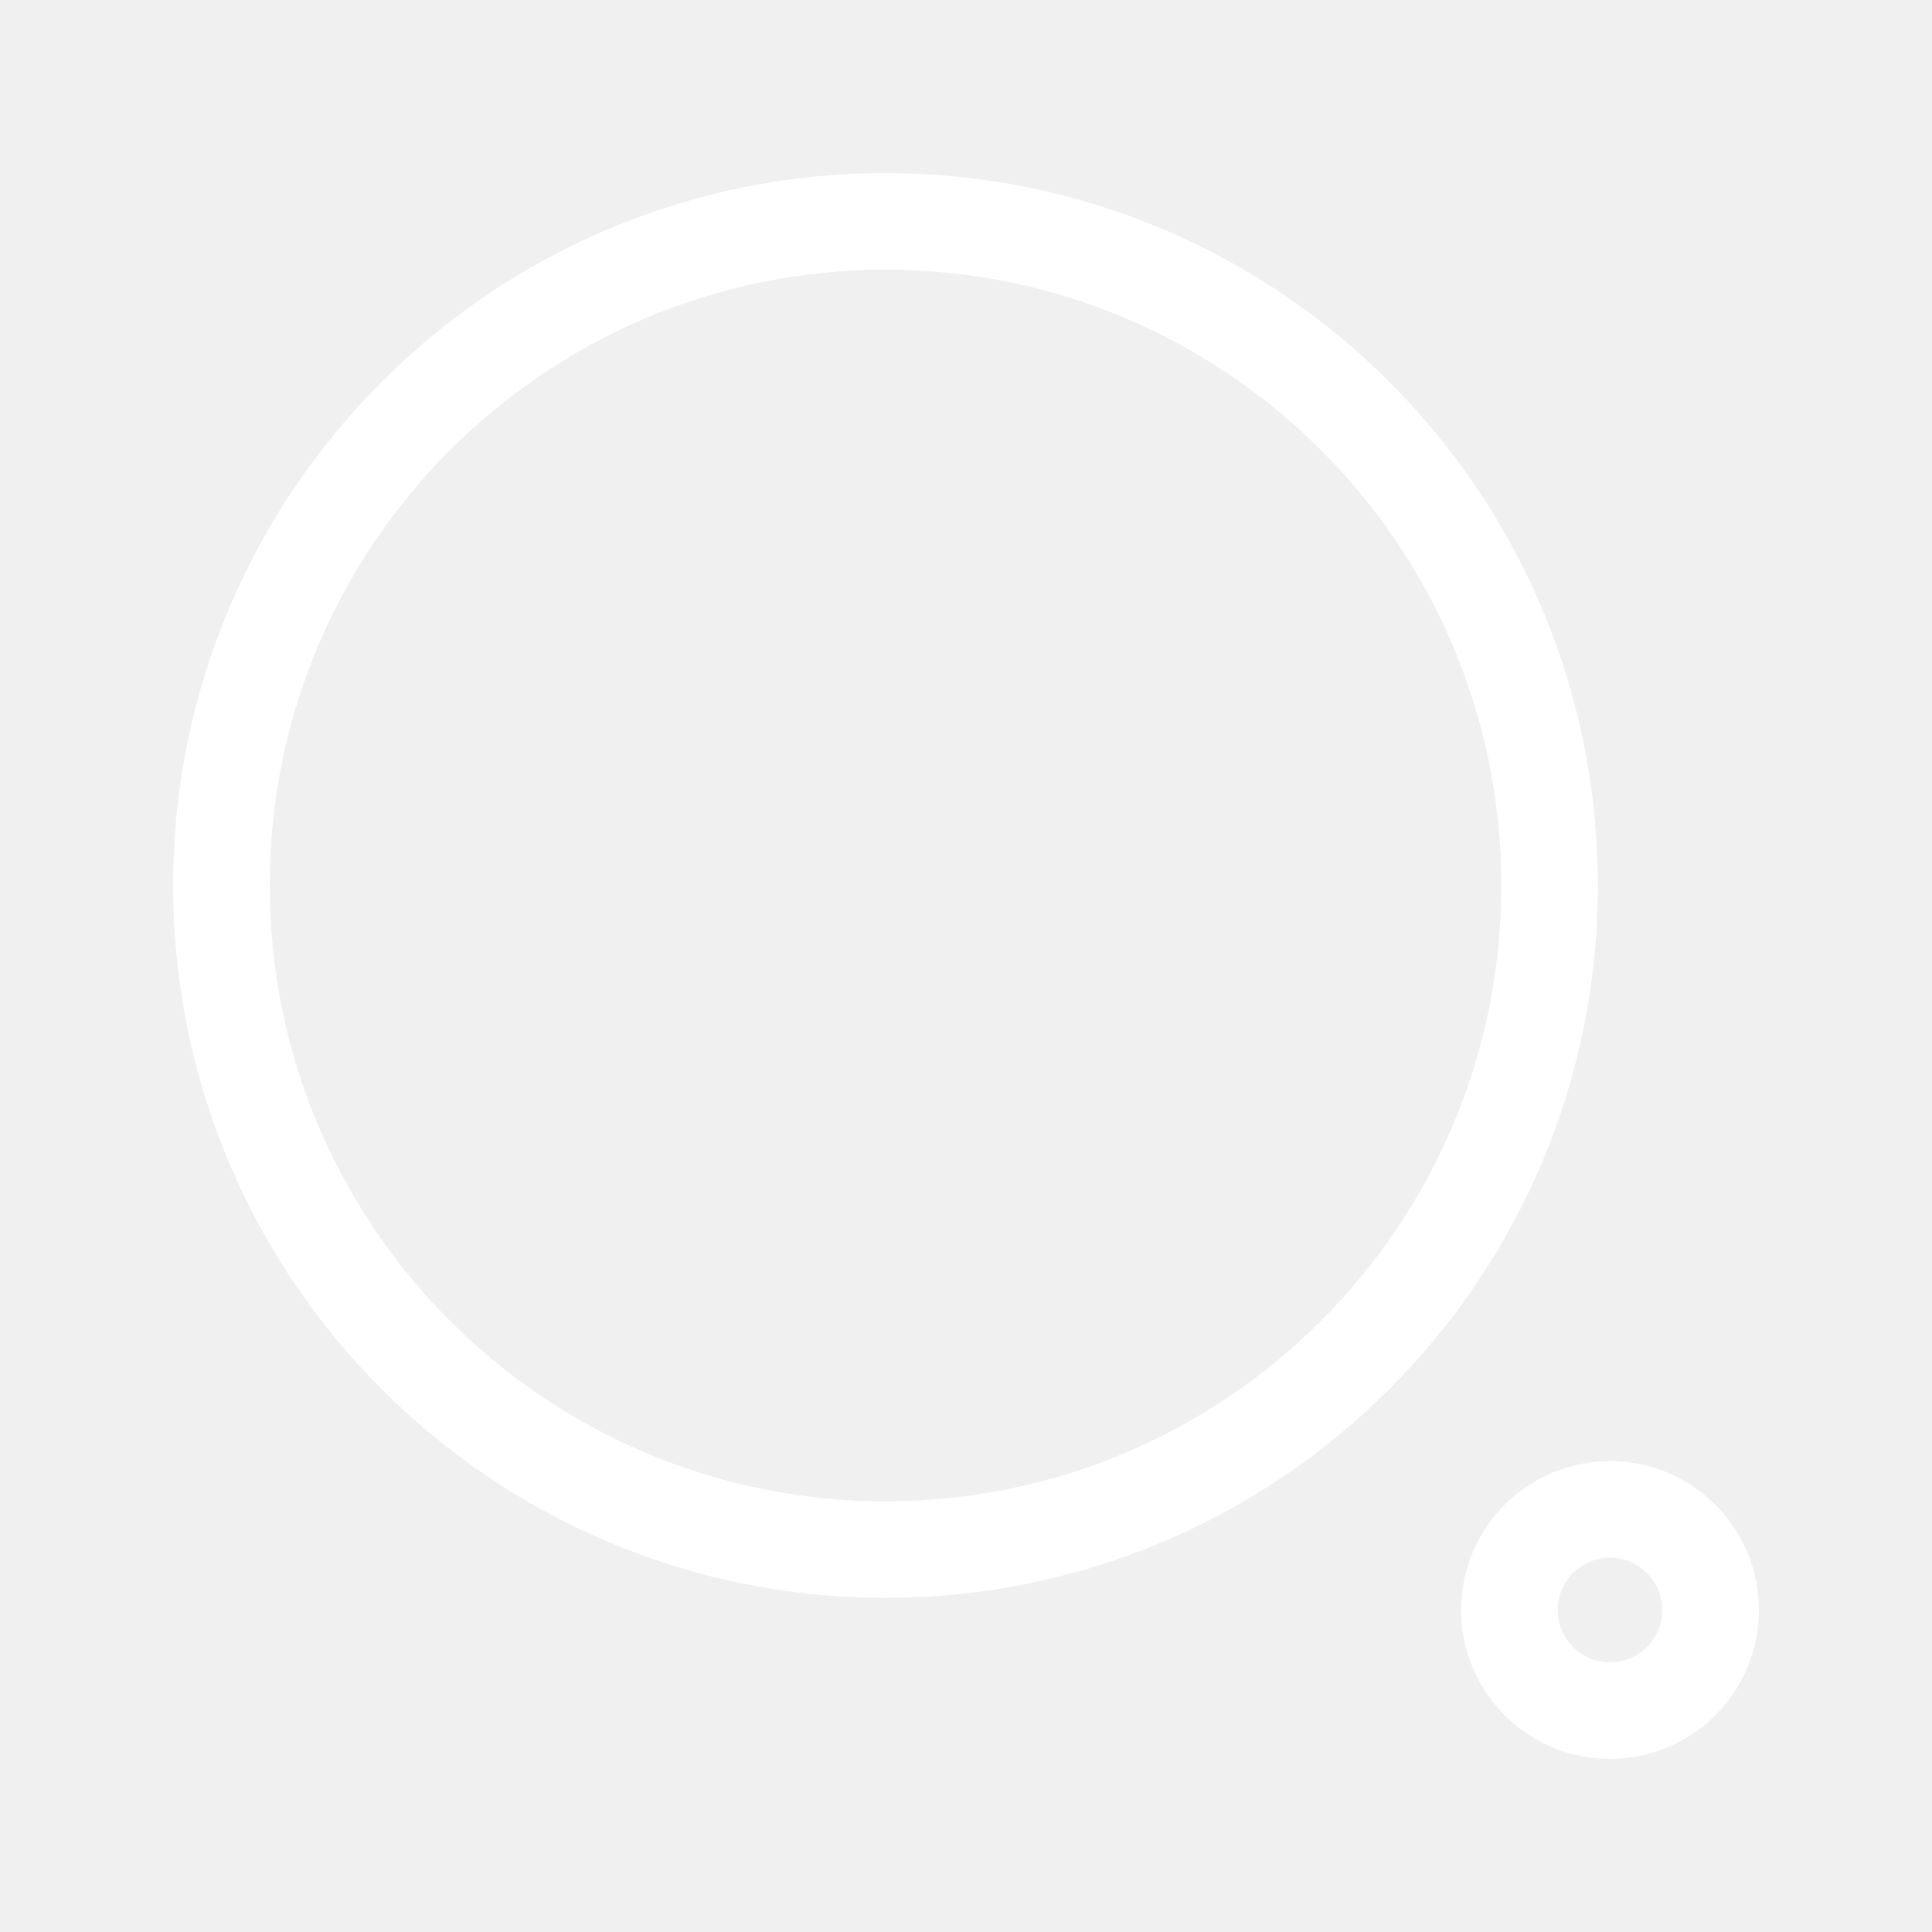
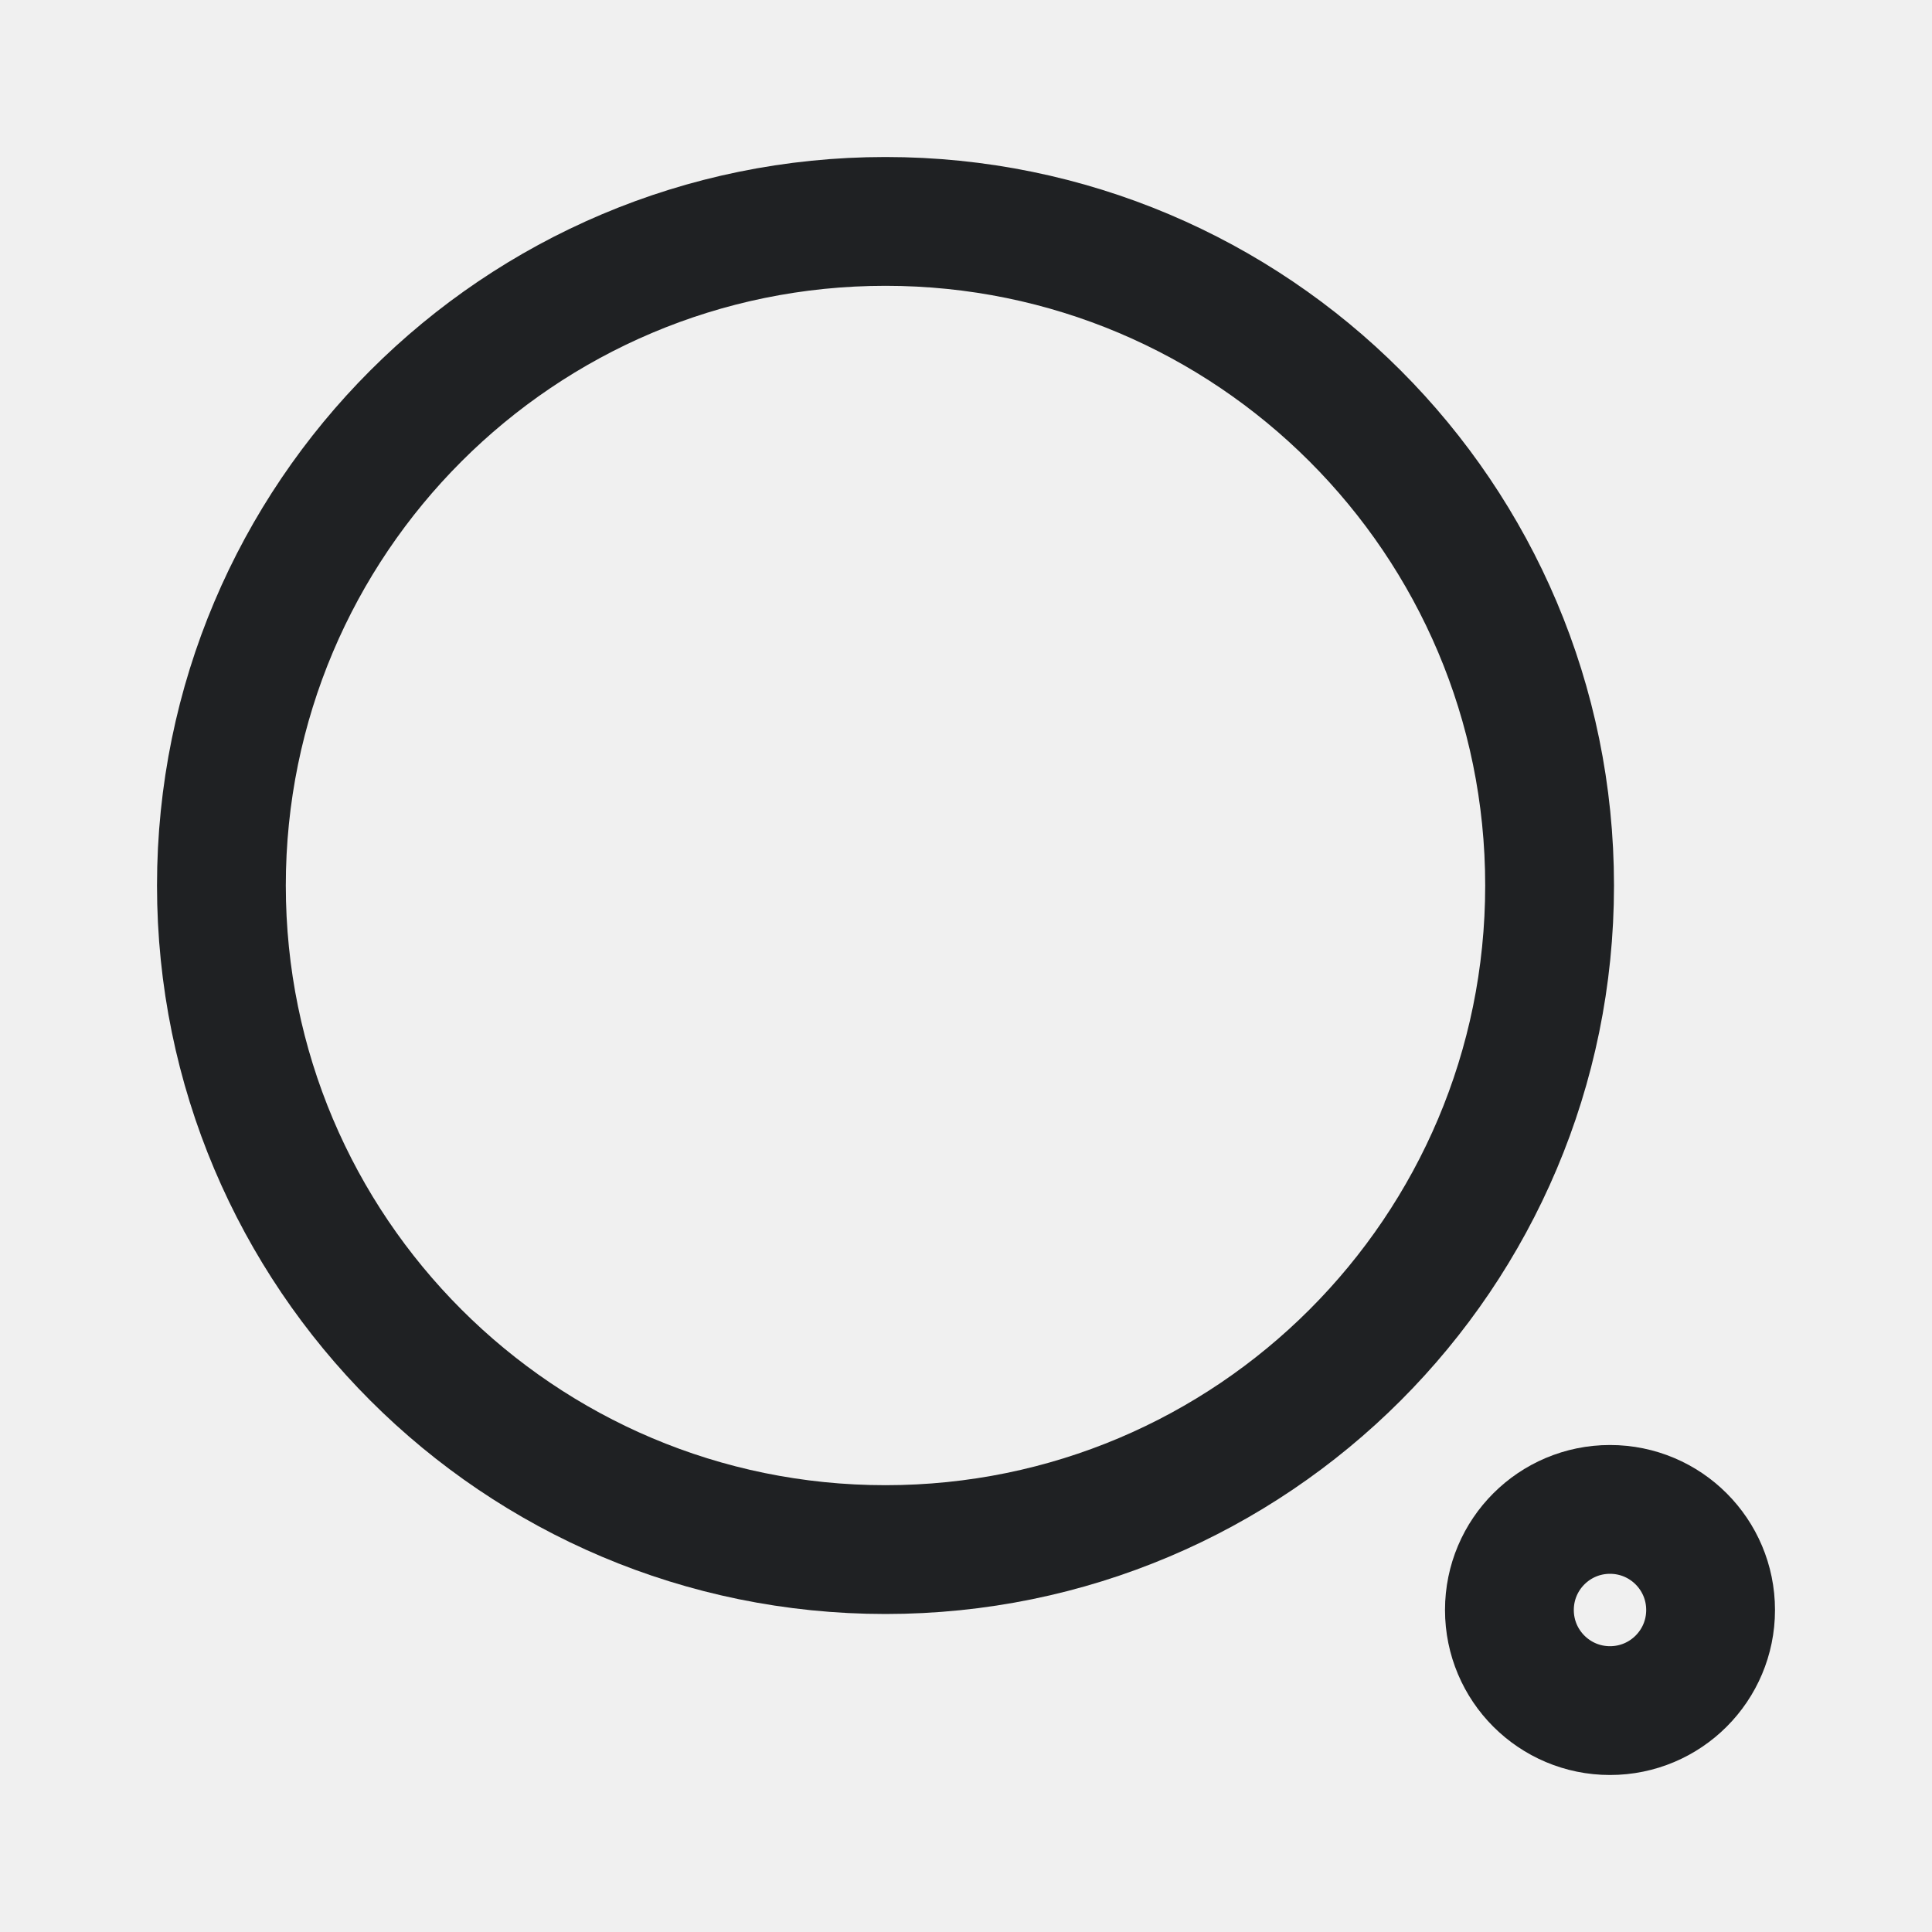
<svg xmlns="http://www.w3.org/2000/svg" width="30" height="30" viewBox="0 0 30 30" fill="none">
-   <path d="M3.438 13.75C3.438 8.055 8.055 3.438 13.75 3.438C19.445 3.438 24.062 8.055 24.062 13.75C24.062 19.445 19.445 24.062 13.75 24.062C8.055 24.062 3.438 19.445 3.438 13.75Z" stroke="white" stroke-width="1.5" />
-   <path d="M23.438 25C23.438 24.137 24.137 23.438 25 23.438C25.863 23.438 26.562 24.137 26.562 25C26.562 25.863 25.863 26.562 25 26.562C24.137 26.562 23.438 25.863 23.438 25Z" stroke="white" stroke-width="1.5" />
+   <path d="M3.438 13.75C3.438 8.055 8.055 3.438 13.75 3.438C19.445 3.438 24.062 8.055 24.062 13.75C24.062 19.445 19.445 24.062 13.75 24.062C8.055 24.062 3.438 19.445 3.438 13.75Z" stroke="#1F2123" stroke-width="2" />
+   <path d="M23.438 25C23.438 24.137 24.137 23.438 25 23.438C25.863 23.438 26.562 24.137 26.562 25C26.562 25.863 25.863 26.562 25 26.562C24.137 26.562 23.438 25.863 23.438 25Z" stroke="#1F2123" stroke-width="2" />
</svg>
